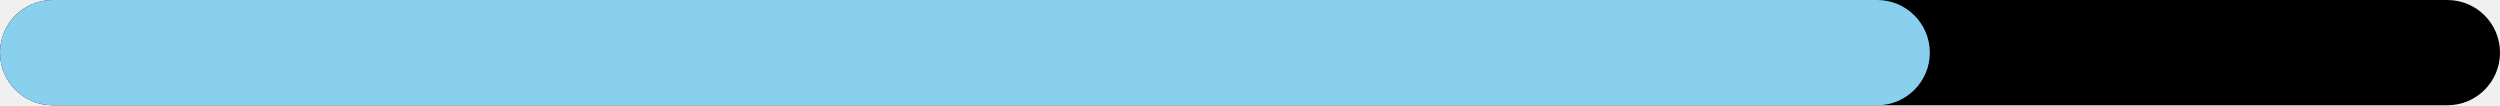
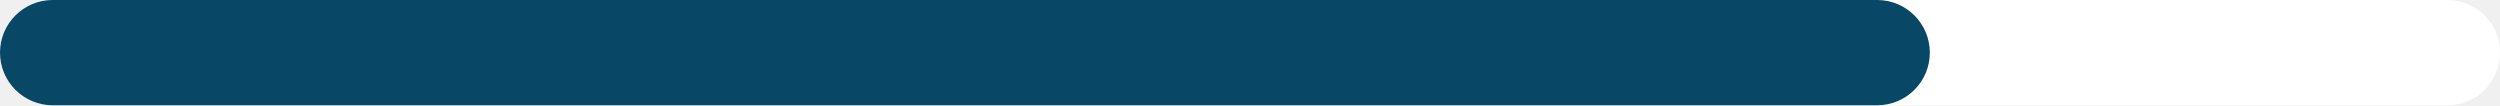
<svg xmlns="http://www.w3.org/2000/svg" width="285" height="12" viewBox="0 0 285 12" fill="none">
-   <rect width="285" height="12" rx="6" fill="black" />
-   <rect width="220" height="12" rx="6" fill="#89D0EE" />
+   <rect width="285" height="12" rx="6" fill="white" />
+   <rect width="220" height="12" rx="6" fill="#094766" />
</svg>
